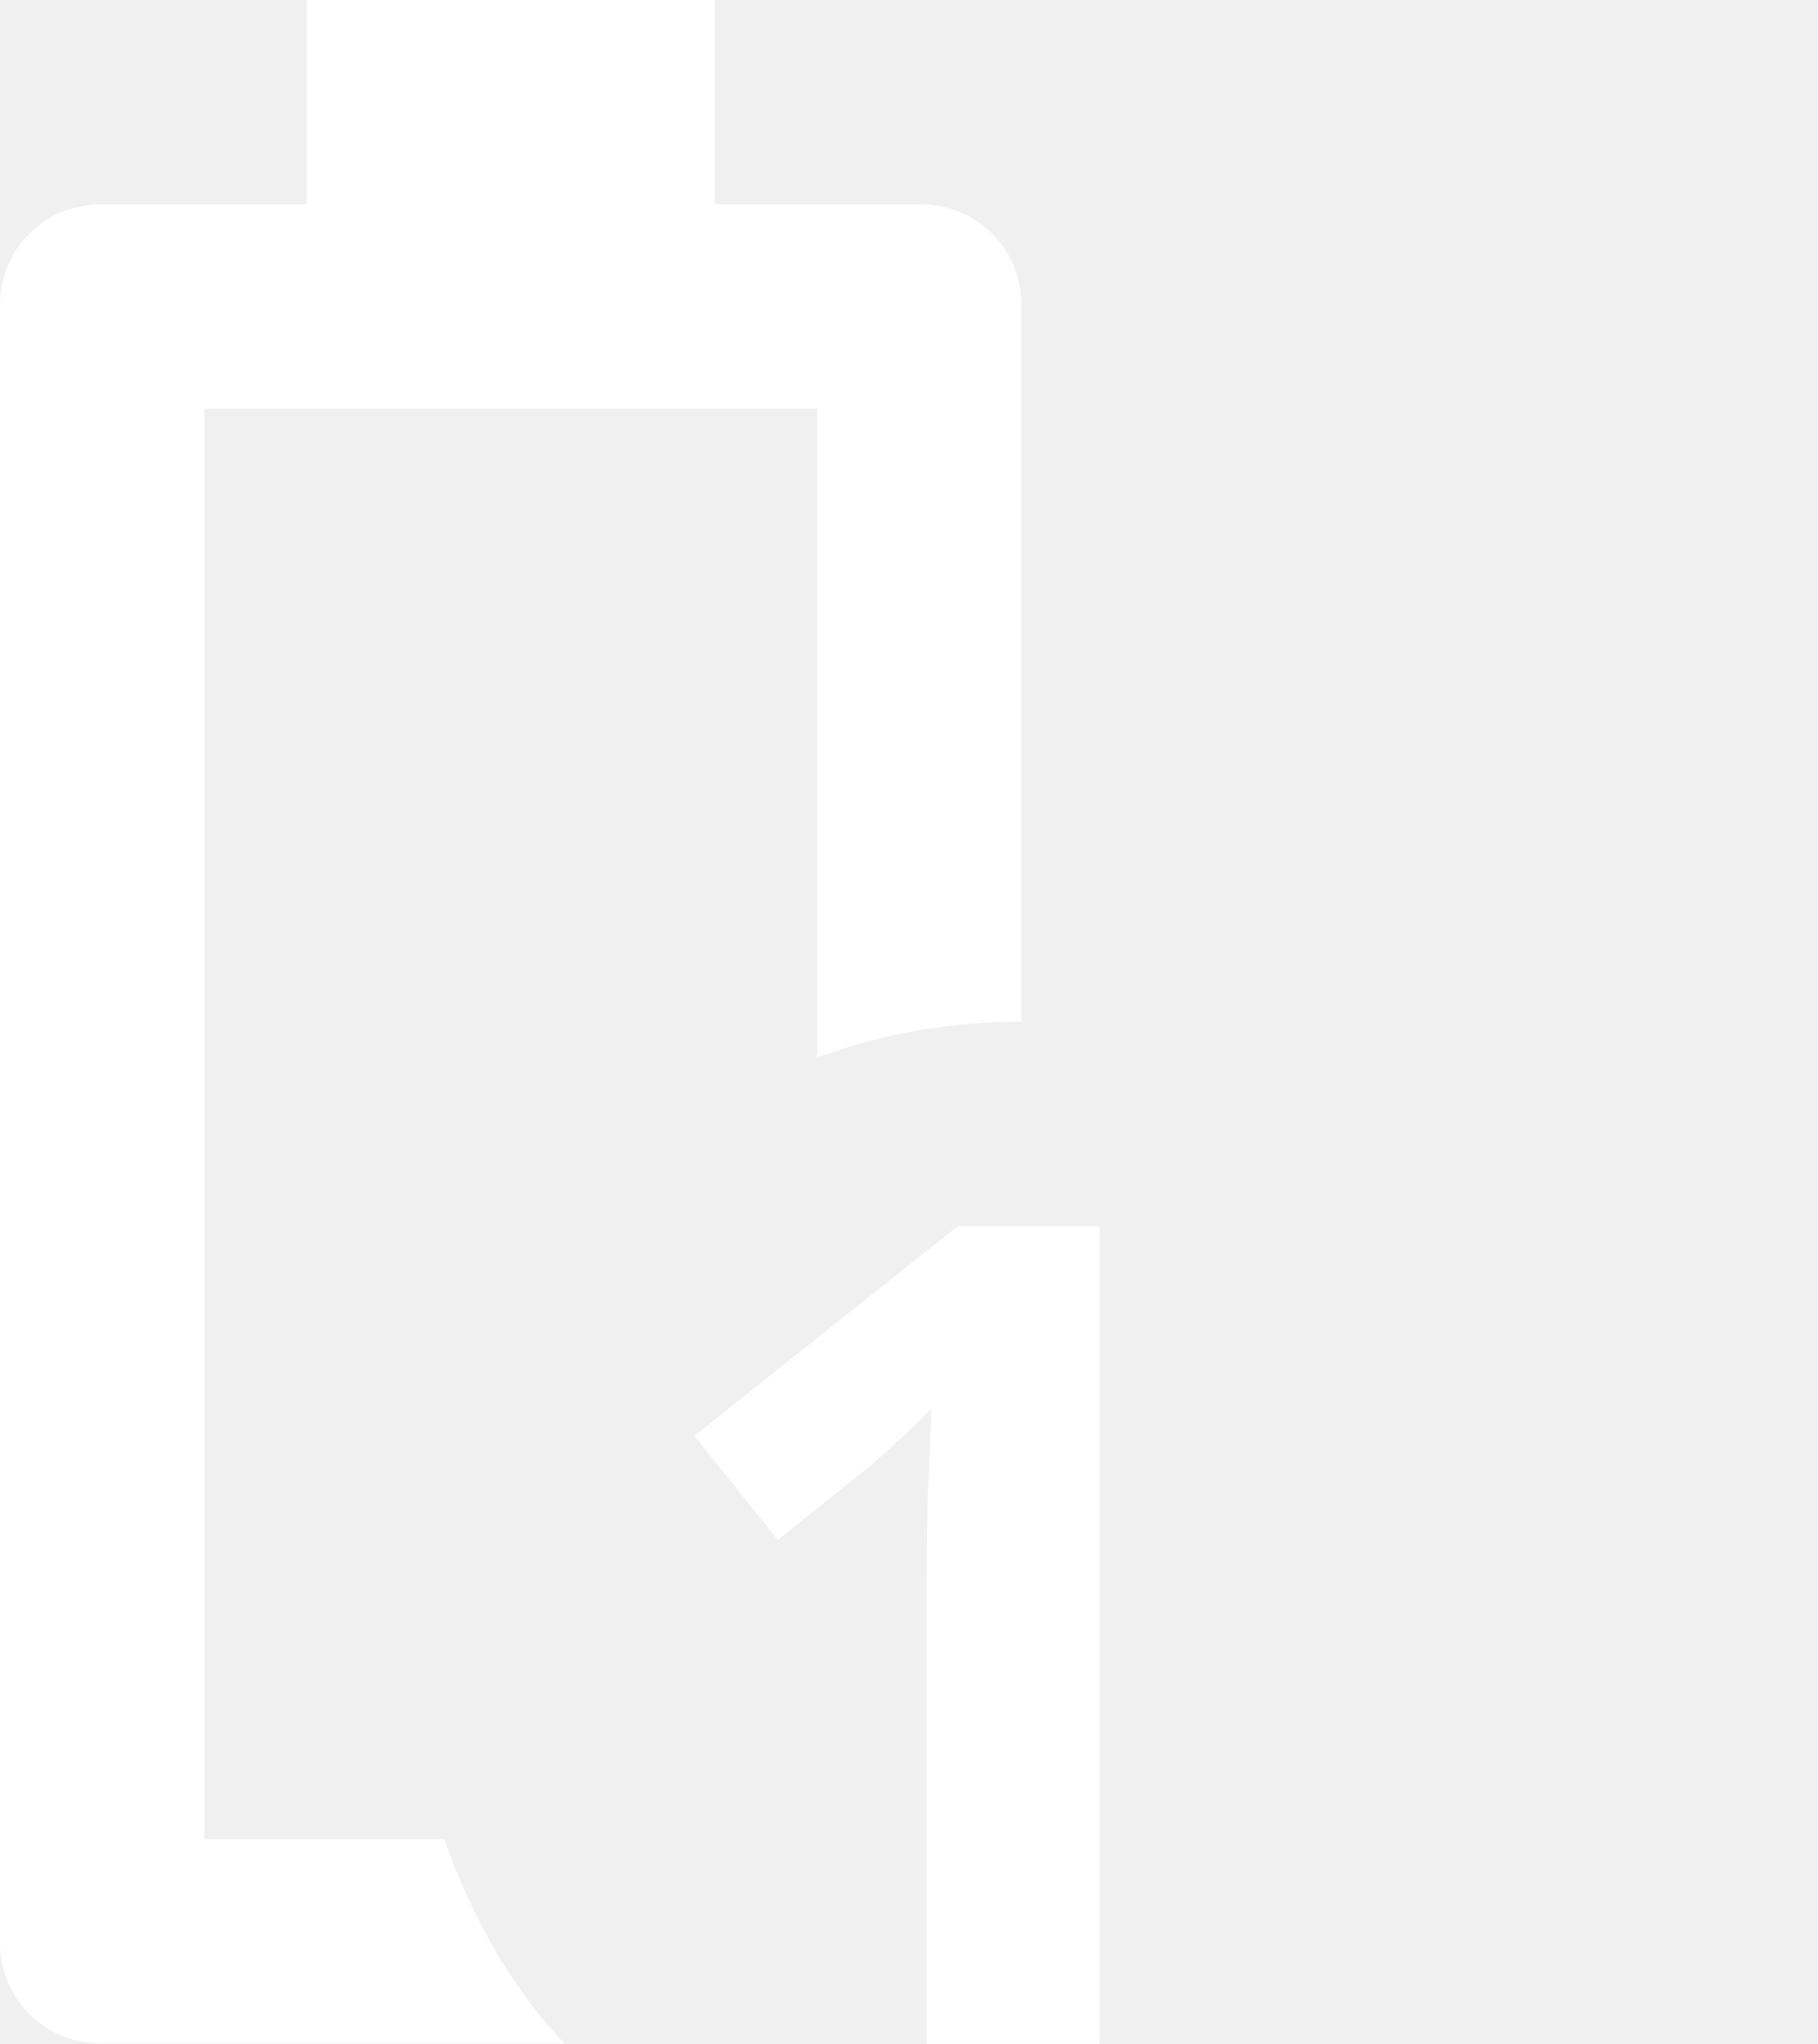
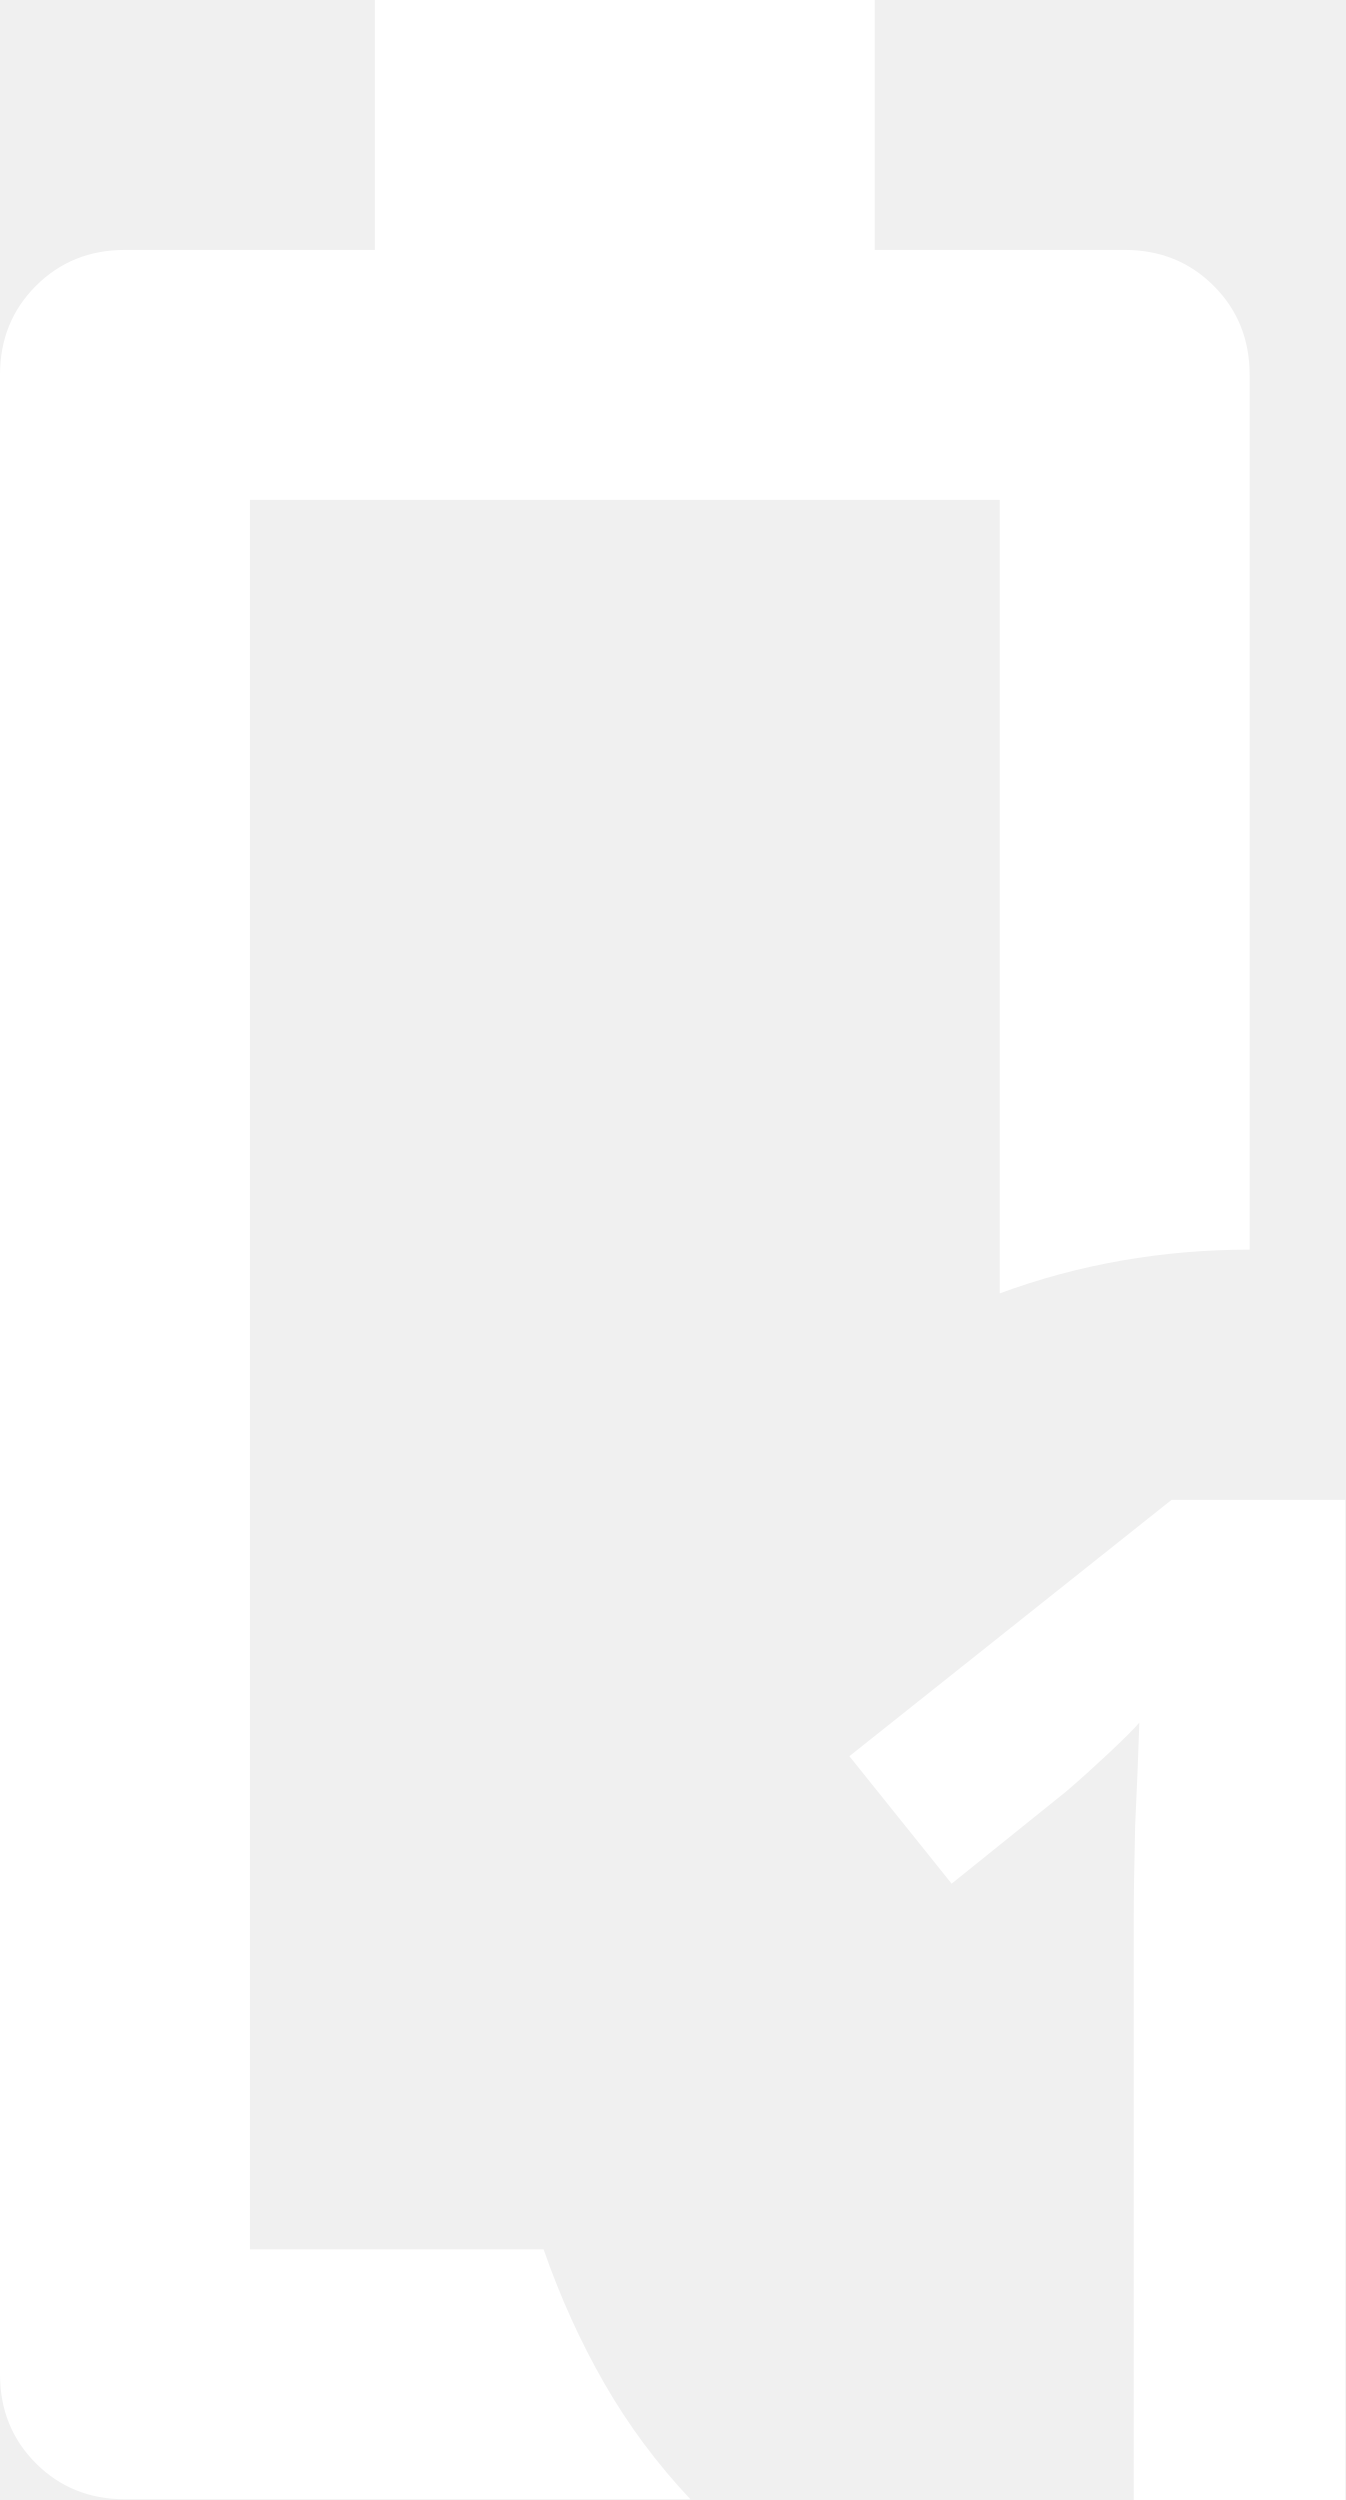
- <svg xmlns="http://www.w3.org/2000/svg" height="20.006" viewBox="0 -960 711.736 800.233" width="17.793" fill="#fff" version="1.1" id="svg1">
+ <svg xmlns="http://www.w3.org/2000/svg" viewBox="0 -960 430.605 800.233" fill="#ffffff" version="1.1" id="svg1">
  <defs id="defs1" />
  <path d="m 40,-160 c -11.333,0 -20.833,-3.833 -28.5,-11.5 C 3.833,-179.167 0,-188.667 0,-200 v -640 c 0,-11.333 3.833,-20.833 11.5,-28.5 7.667,-7.667 17.167,-11.5 28.5,-11.5 h 80 v -80 h 160 v 80 h 80 c 11.333,0 20.833,3.833 28.5,11.5 7.667,7.667 11.5,17.167 11.5,28.5 v 280 c -14,0 -27.667,1.167 -41,3.5 -13.333,2.333 -26.333,5.833 -39,10.5 V -800 H 80 v 560 h 94 c 5.333,15.333 11.833,29.667 19.5,43 7.667,13.333 16.833,25.667 27.5,37 z" id="path1" />
  <path style="font-weight:bold;font-size:448.375px;line-height:1.25;font-family:'Noto Sans';stroke-width:37.365" d="m 430.605,-159.767 h -67.705 v -185.179 q 0,-11.658 0.448,-30.489 0.897,-18.832 1.345,-33.18 -2.242,2.69 -9.864,9.864 -7.174,6.726 -13.451,12.106 l -36.767,29.593 -32.731,-40.802 103.126,-82.053 h 55.599 z" id="text1" aria-label="     1" />
</svg>
